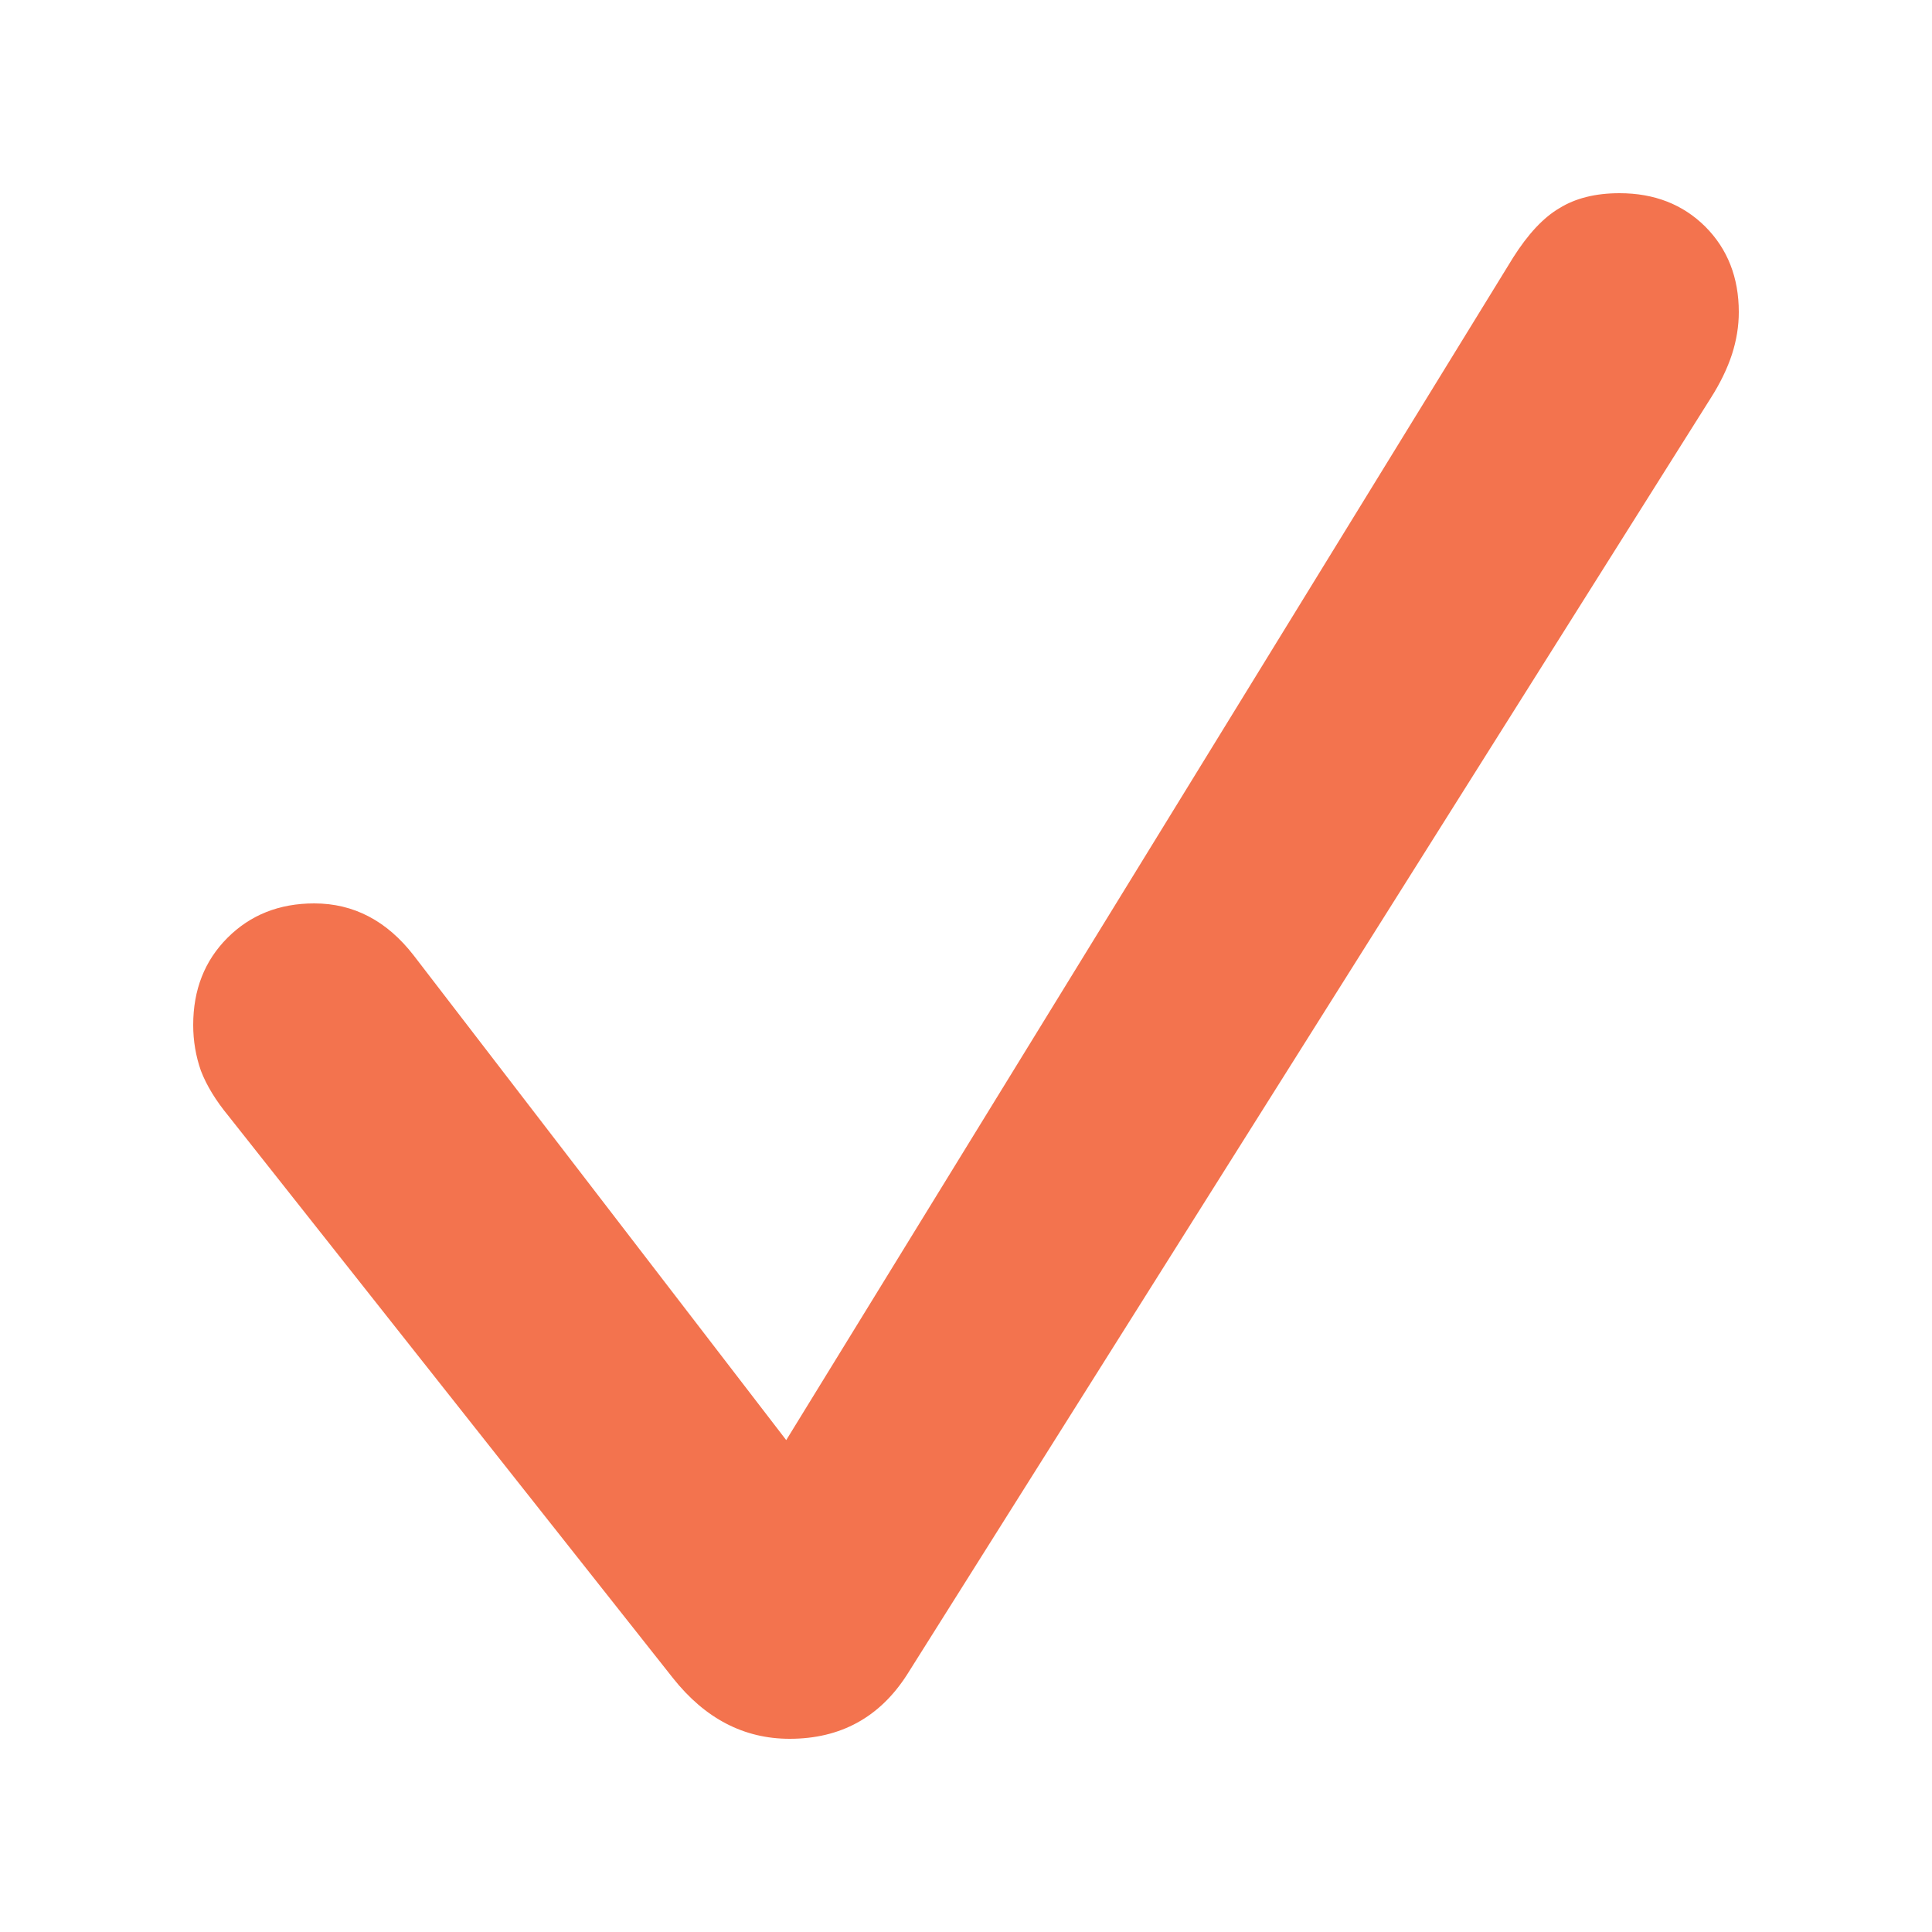
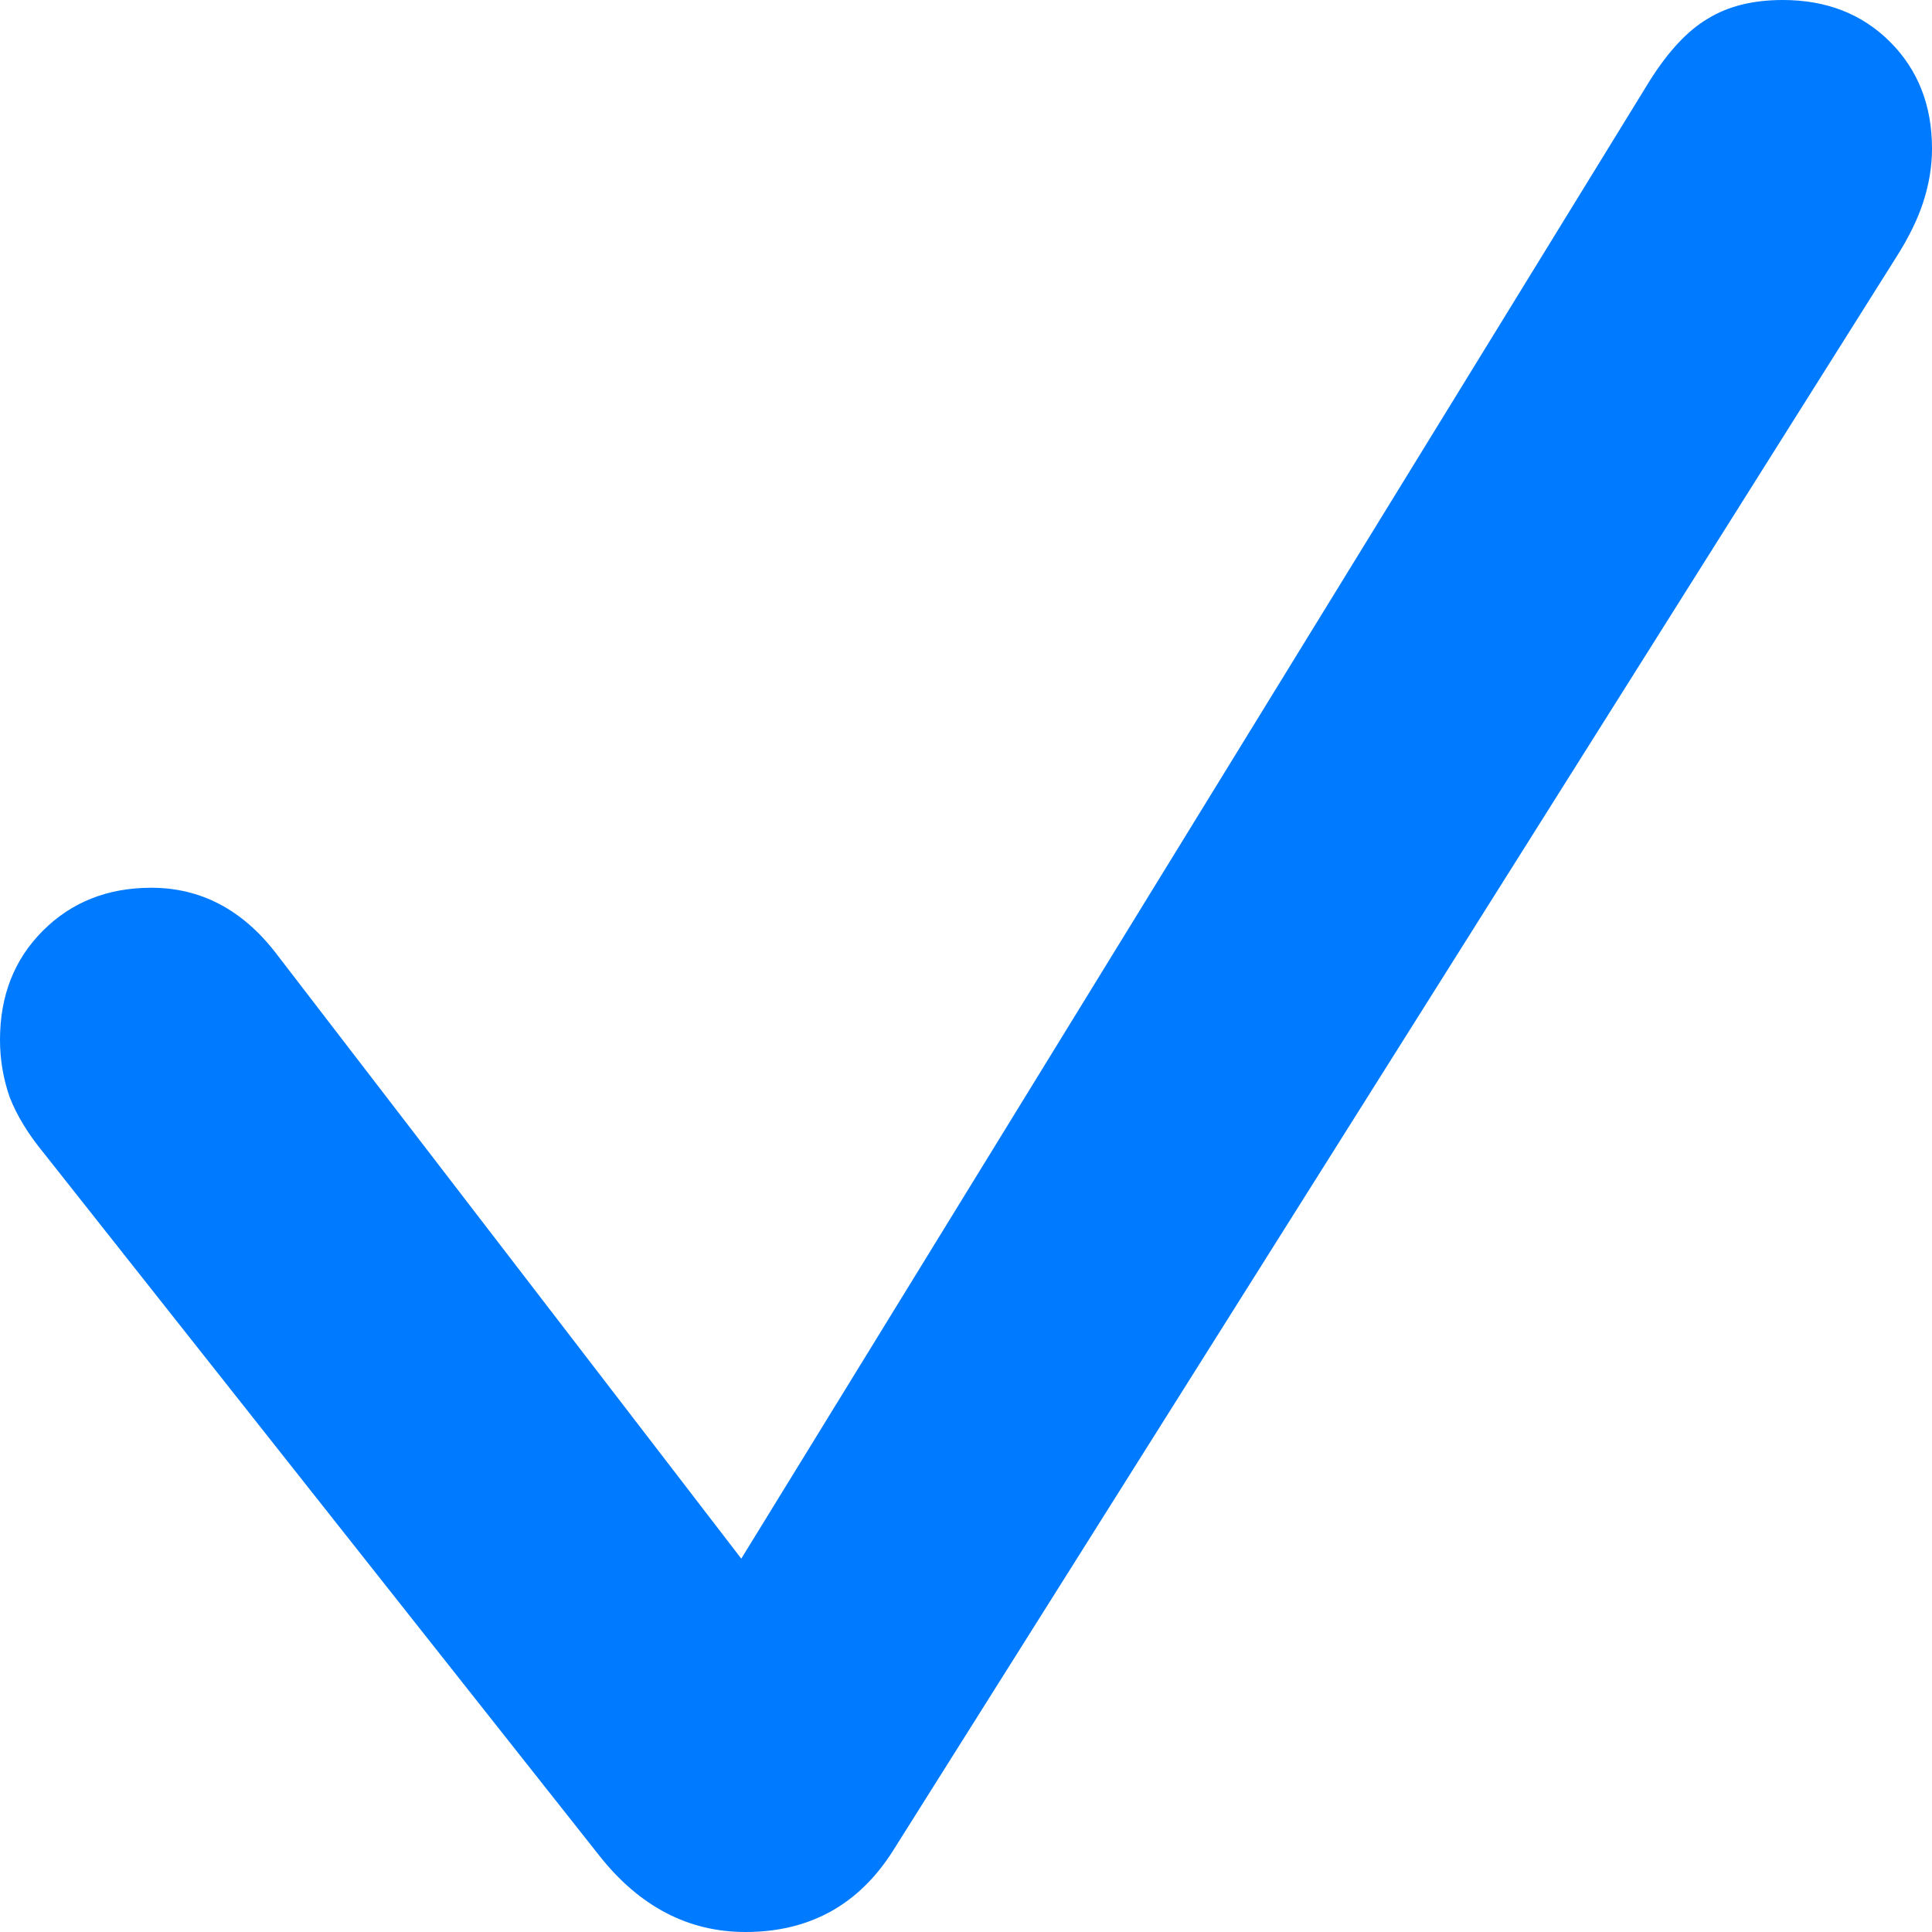
- <svg xmlns="http://www.w3.org/2000/svg" width="20" height="20" viewBox="0 0 20 20" fill="none">
-   <path d="M8.174 18C7.701 18 7.298 17.79 6.966 17.371L2.364 11.551C2.234 11.393 2.139 11.238 2.08 11.085C2.027 10.934 2 10.775 2 10.611C2 10.246 2.118 9.945 2.355 9.708C2.592 9.471 2.891 9.352 3.253 9.352C3.661 9.352 4.005 9.532 4.283 9.891L8.139 14.908L15.664 2.666C15.818 2.423 15.977 2.252 16.143 2.155C16.309 2.052 16.516 2 16.765 2C17.126 2 17.422 2.116 17.654 2.347C17.884 2.578 18 2.873 18 3.231C18 3.377 17.976 3.523 17.929 3.669C17.881 3.815 17.808 3.967 17.707 4.125L9.391 17.334C9.107 17.778 8.701 18 8.174 18Z" fill="#F3734E" />
+ <svg xmlns="http://www.w3.org/2000/svg" width="16" height="16" viewBox="0 0 16 16" fill="none">
+   <path d="M6.174 16C5.701 16 5.298 15.79 4.966 15.371L0.364 9.551C0.234 9.393 0.139 9.238 0.08 9.086C0.027 8.933 0 8.775 0 8.611C0 8.246 0.118 7.945 0.355 7.708C0.592 7.471 0.891 7.352 1.253 7.352C1.661 7.352 2.005 7.532 2.283 7.891L6.139 12.908L13.664 0.666C13.818 0.423 13.977 0.252 14.143 0.155C14.309 0.052 14.516 0 14.765 0C15.126 0 15.422 0.116 15.653 0.347C15.884 0.578 16 0.873 16 1.231C16 1.377 15.976 1.523 15.929 1.669C15.882 1.815 15.807 1.967 15.707 2.125L7.391 15.334C7.107 15.778 6.701 16 6.174 16Z" fill="#007AFF" />
</svg>
